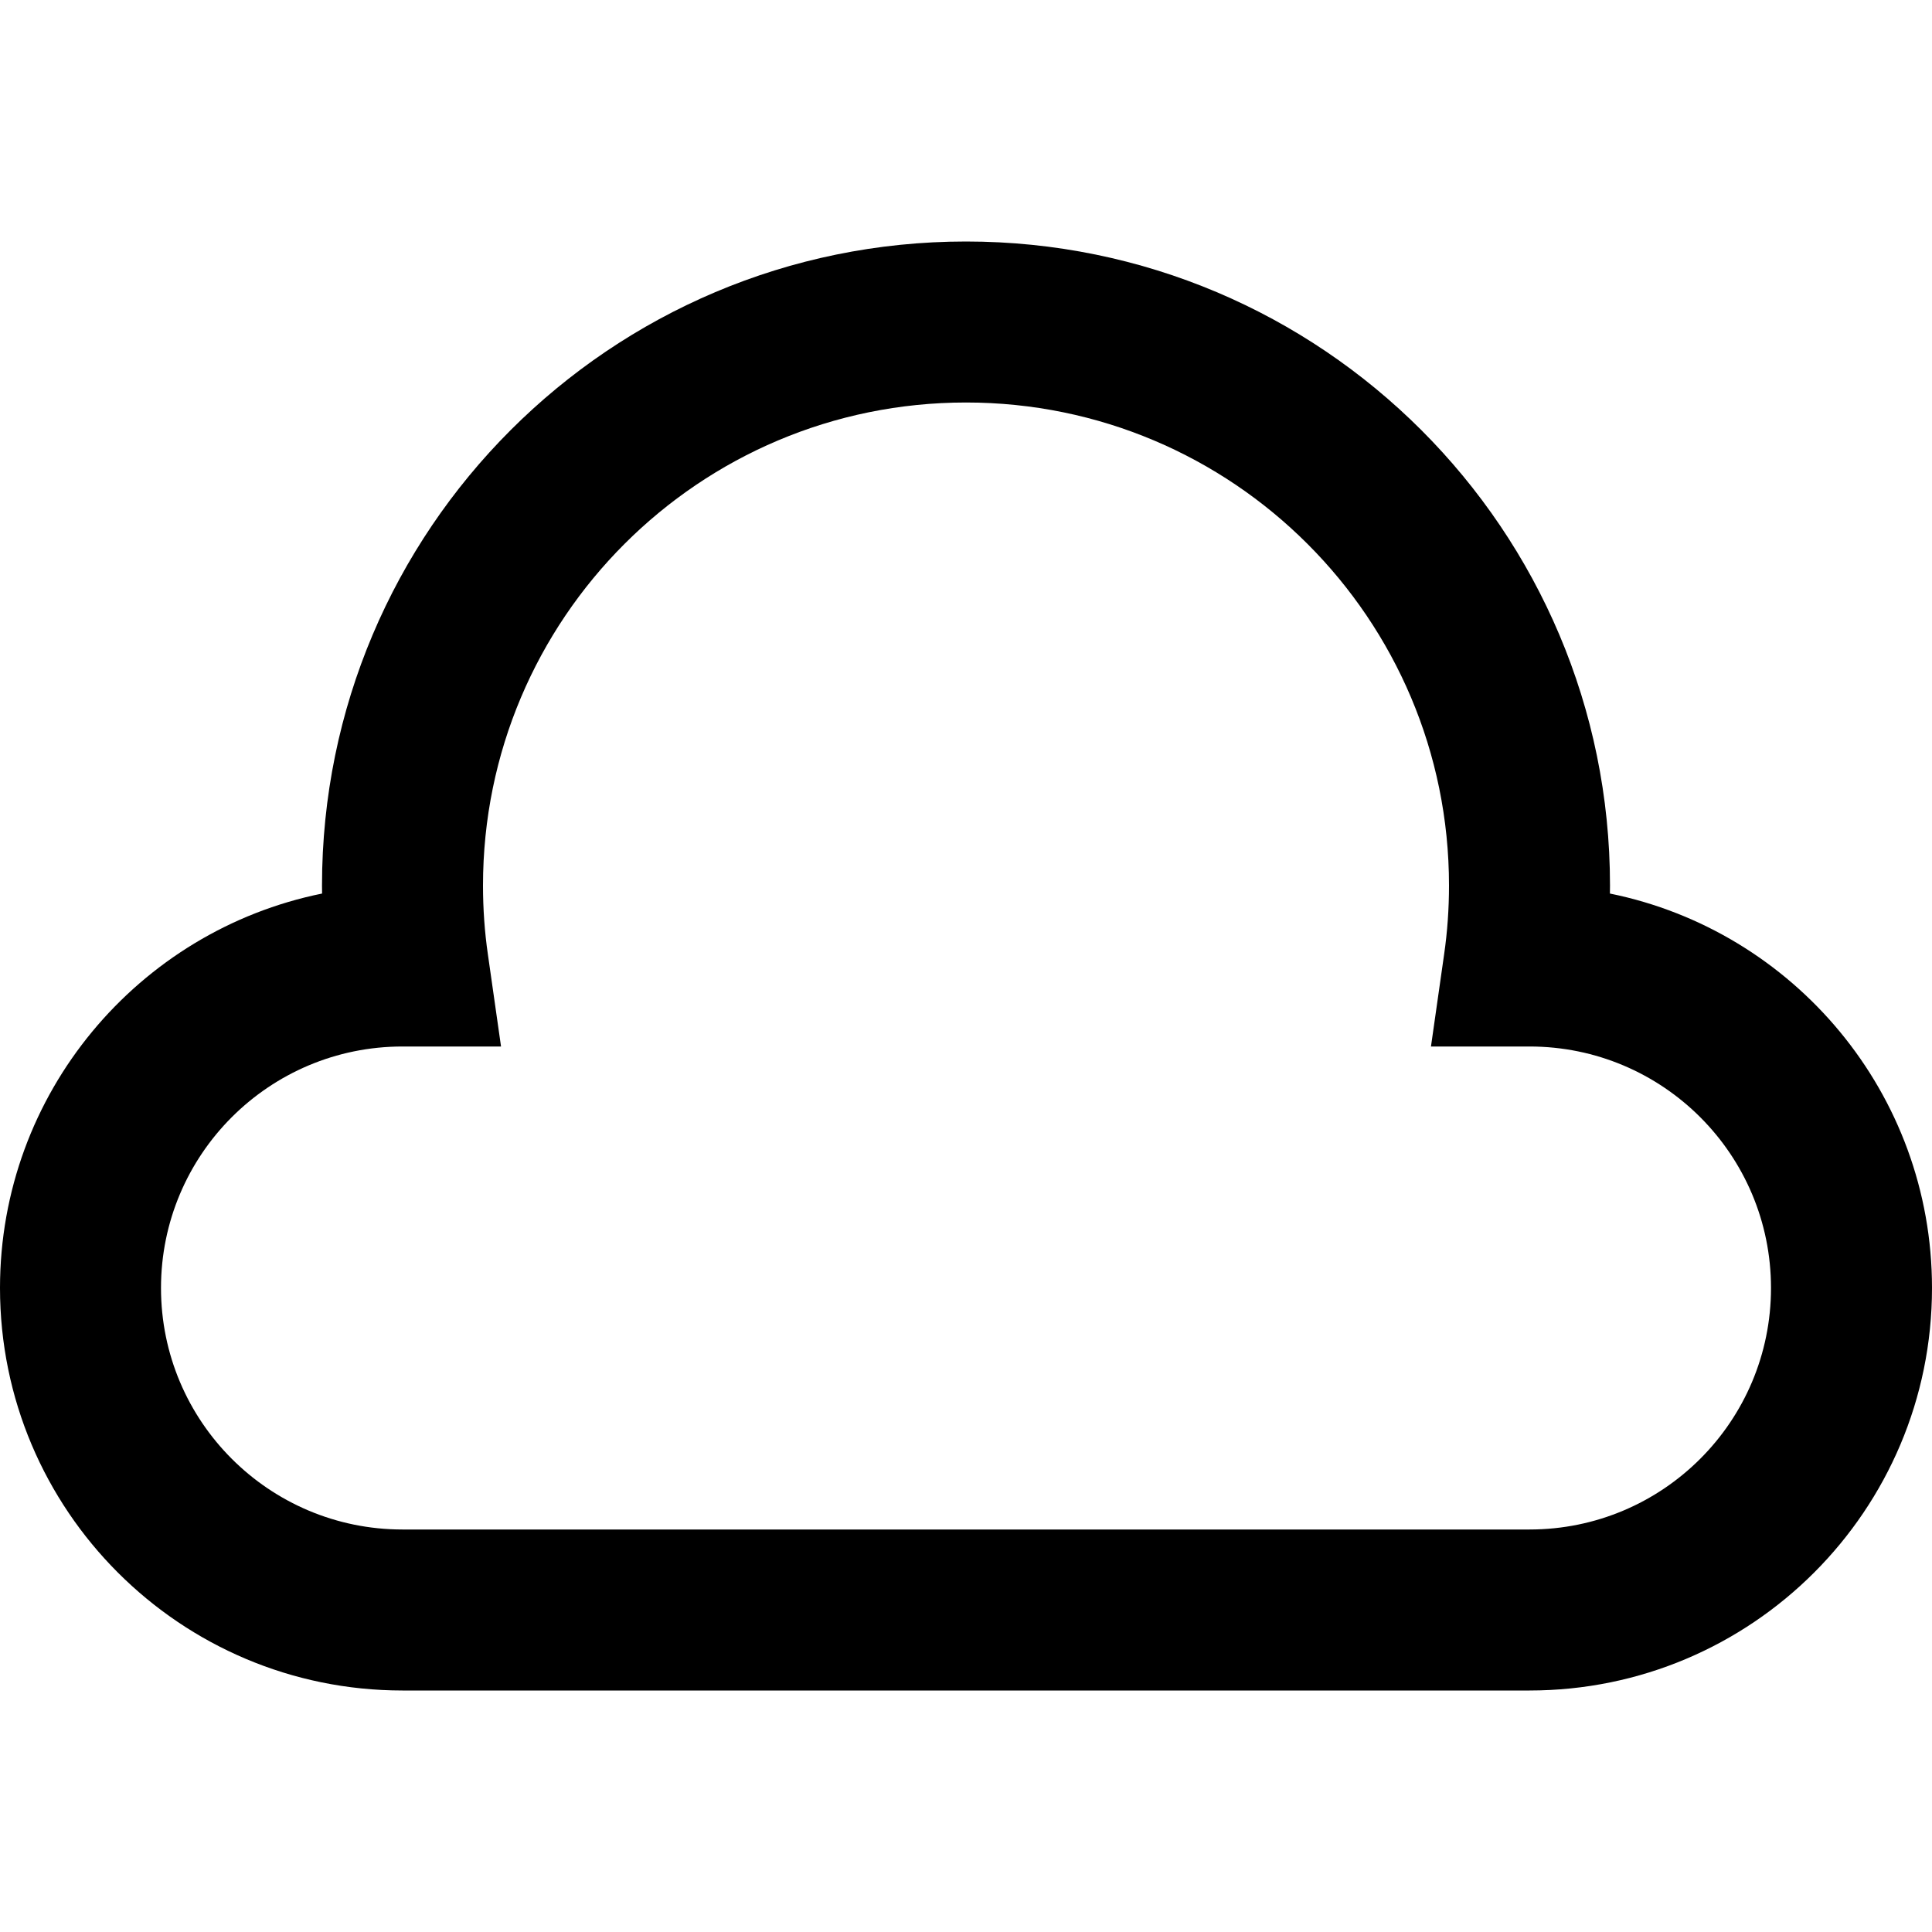
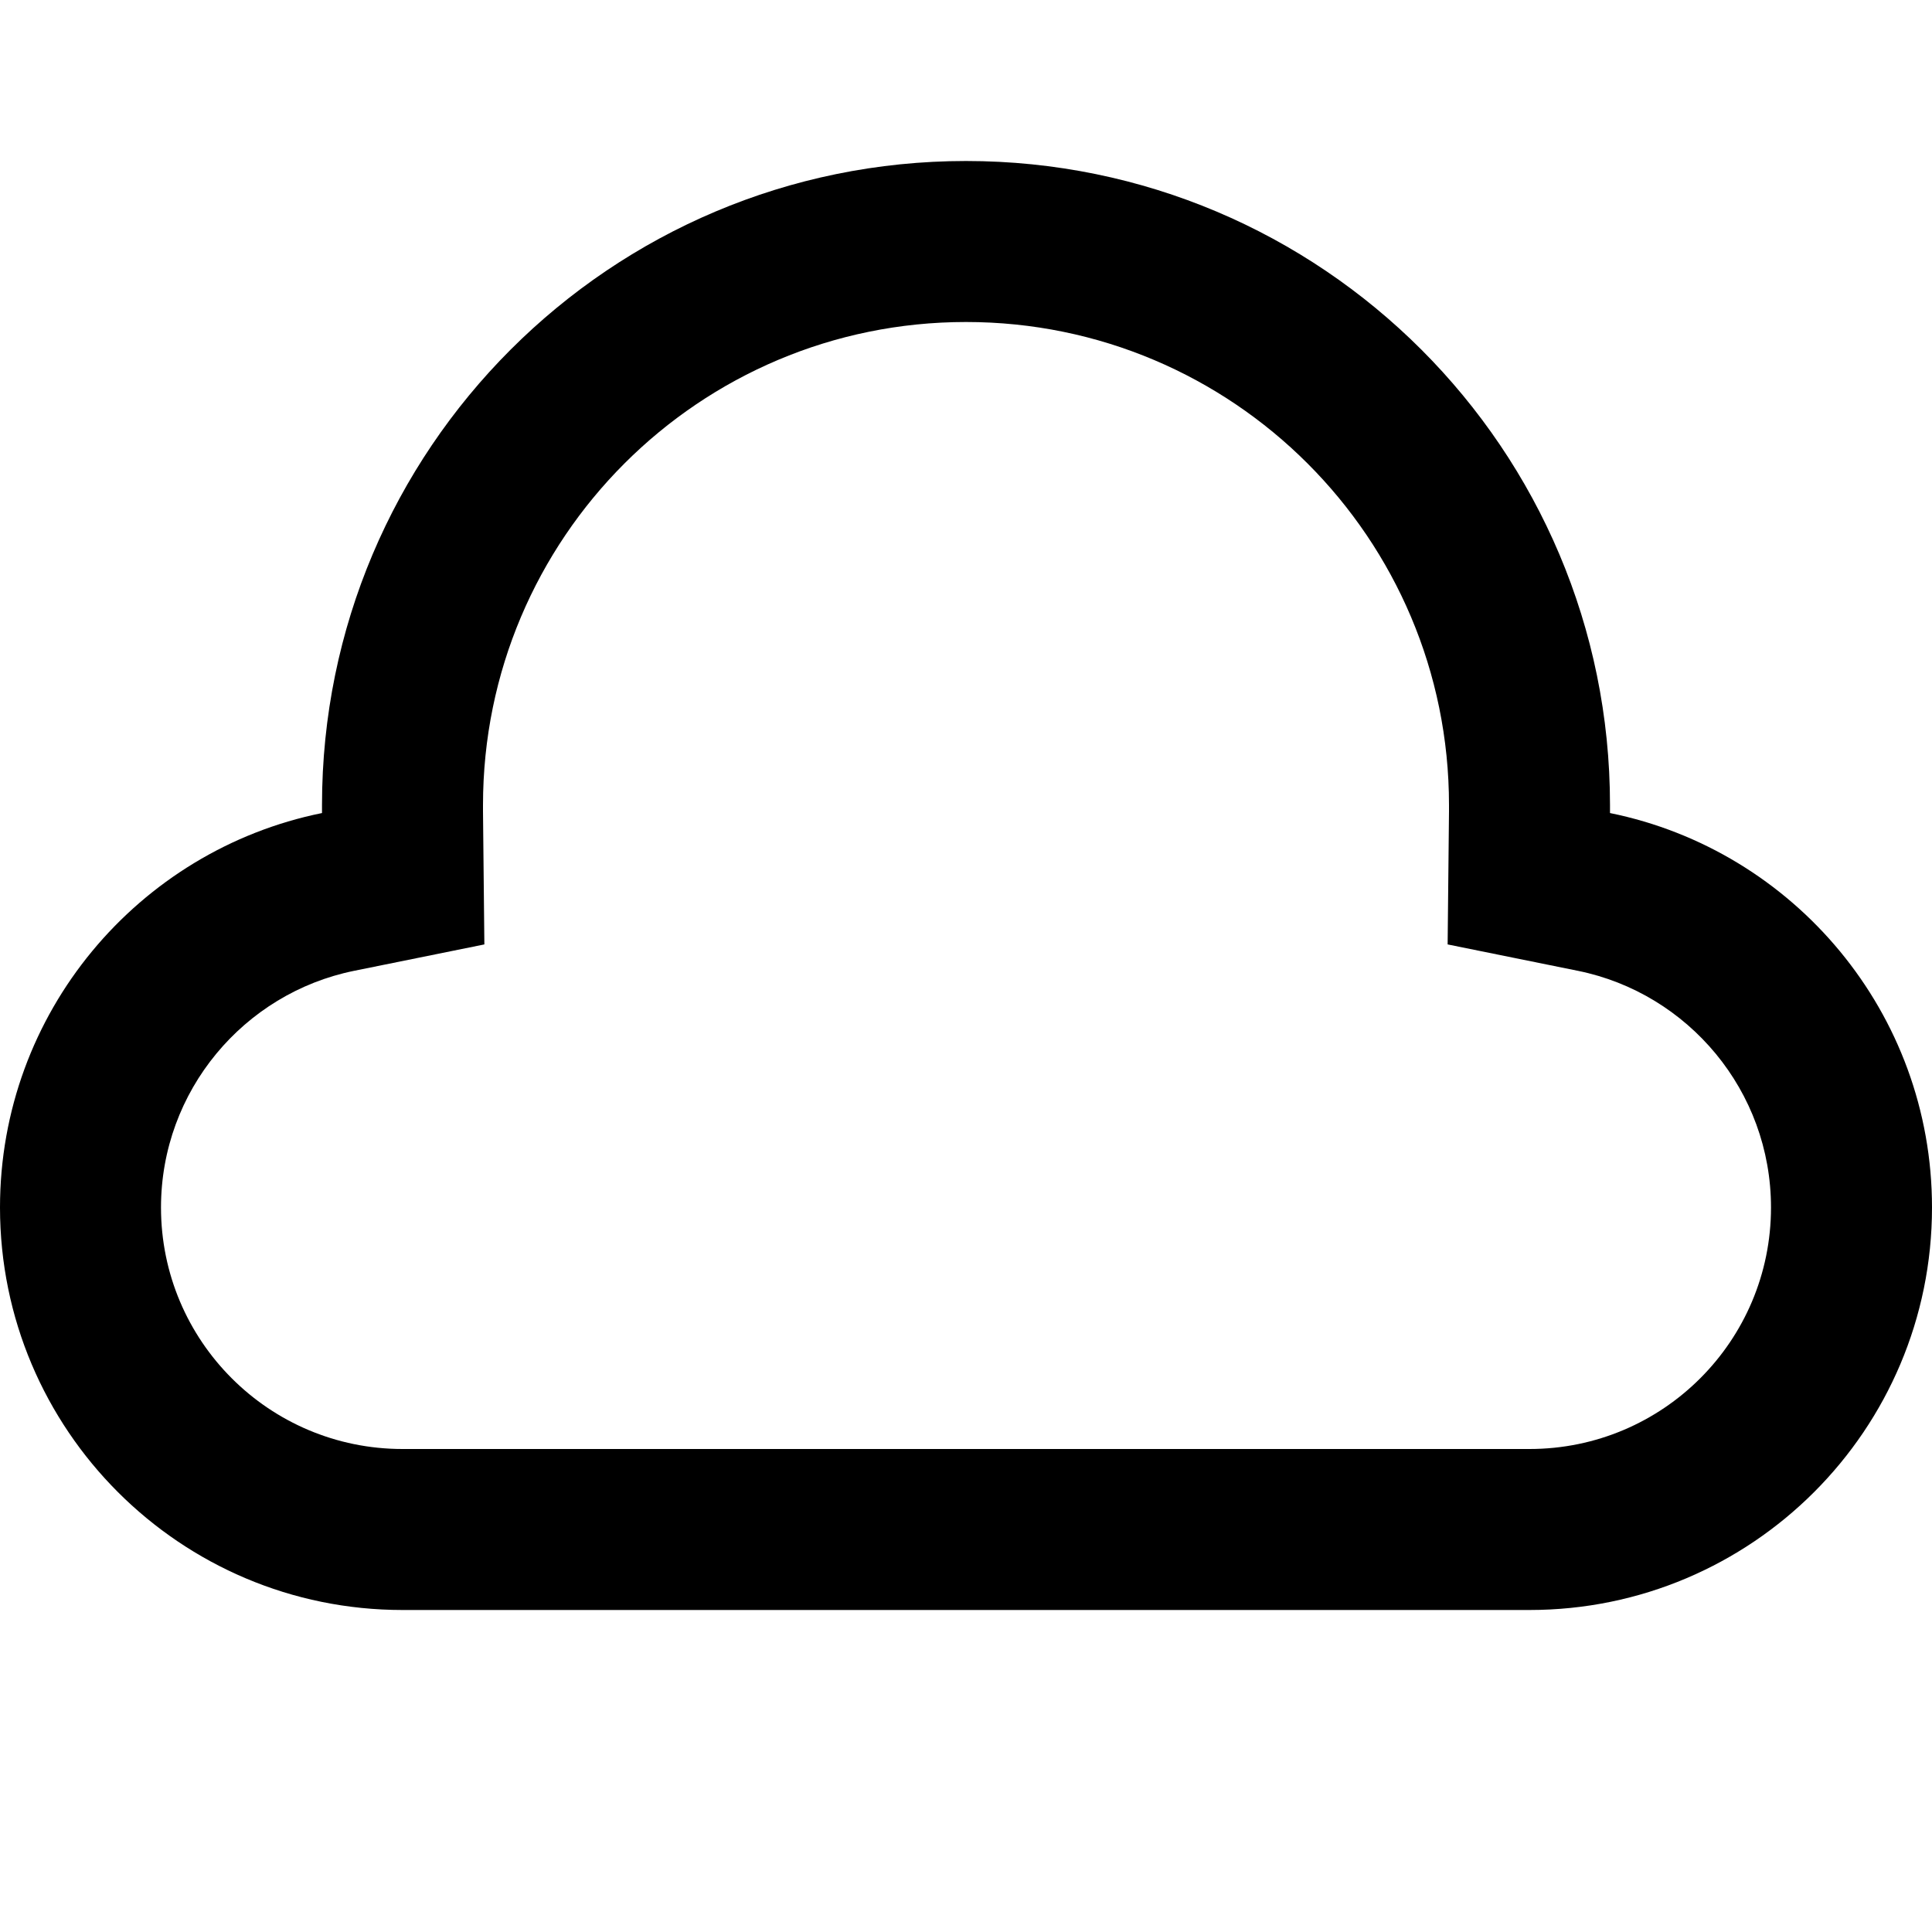
<svg xmlns="http://www.w3.org/2000/svg" width="24" height="24" viewBox="0 0 24 24">
-   <path d="M6.061,11.858 L6.224,13 L5,13 C3.343,13 2,14.343 2,16 C2,17.657 3.343,19 5,19 L19,19 C20.657,19 22,17.657 22,16 C22,14.343 20.657,13 19,13 L17.776,13 L17.939,11.858 C17.98,11.576 18,11.289 18,11 C18,7.686 15.314,5 12,5 C8.686,5 6,7.686 6,11 C6,11.289 6.02,11.576 6.061,11.858 Z M4,11 C4,6.582 7.582,3 12,3 C16.418,3 20,6.582 20,11 C20,11.033 20,11.067 19.999,11.1 C22.282,11.563 24,13.581 24,16 C24,18.761 21.761,21 19,21 L5,21 C2.239,21 2.77555756e-16,18.761 0,16 C-2.43155636e-16,13.581 1.718,11.563 4.001,11.1 C4,11.067 4,11.033 4,11 Z" />
+   <path d="M17.983 11.732L18 10.08C18 10.053 18 10.027 18 10C18 6.686 15.314 4 12 4C8.686 4 6 6.686 6 10C6 10.027 6 10.053 6 10.08L6.017 11.732L4.398 12.06C3.03 12.338 2 13.551 2 15C2 16.657 3.343 18 5 18H19C20.657 18 22 16.657 22 15C22 13.551 20.971 12.338 19.602 12.06L17.983 11.732ZM20 10C20 10.033 20 10.067 20 10.1C22.282 10.563 24 12.581 24 15C24 17.761 21.761 20 19 20H5C2.239 20 0 17.761 0 15C0 12.581 1.718 10.563 4 10.1C4 10.067 4 10.033 4 10C4 5.582 7.582 2 12 2C16.418 2 20 5.582 20 10Z" />
</svg>
